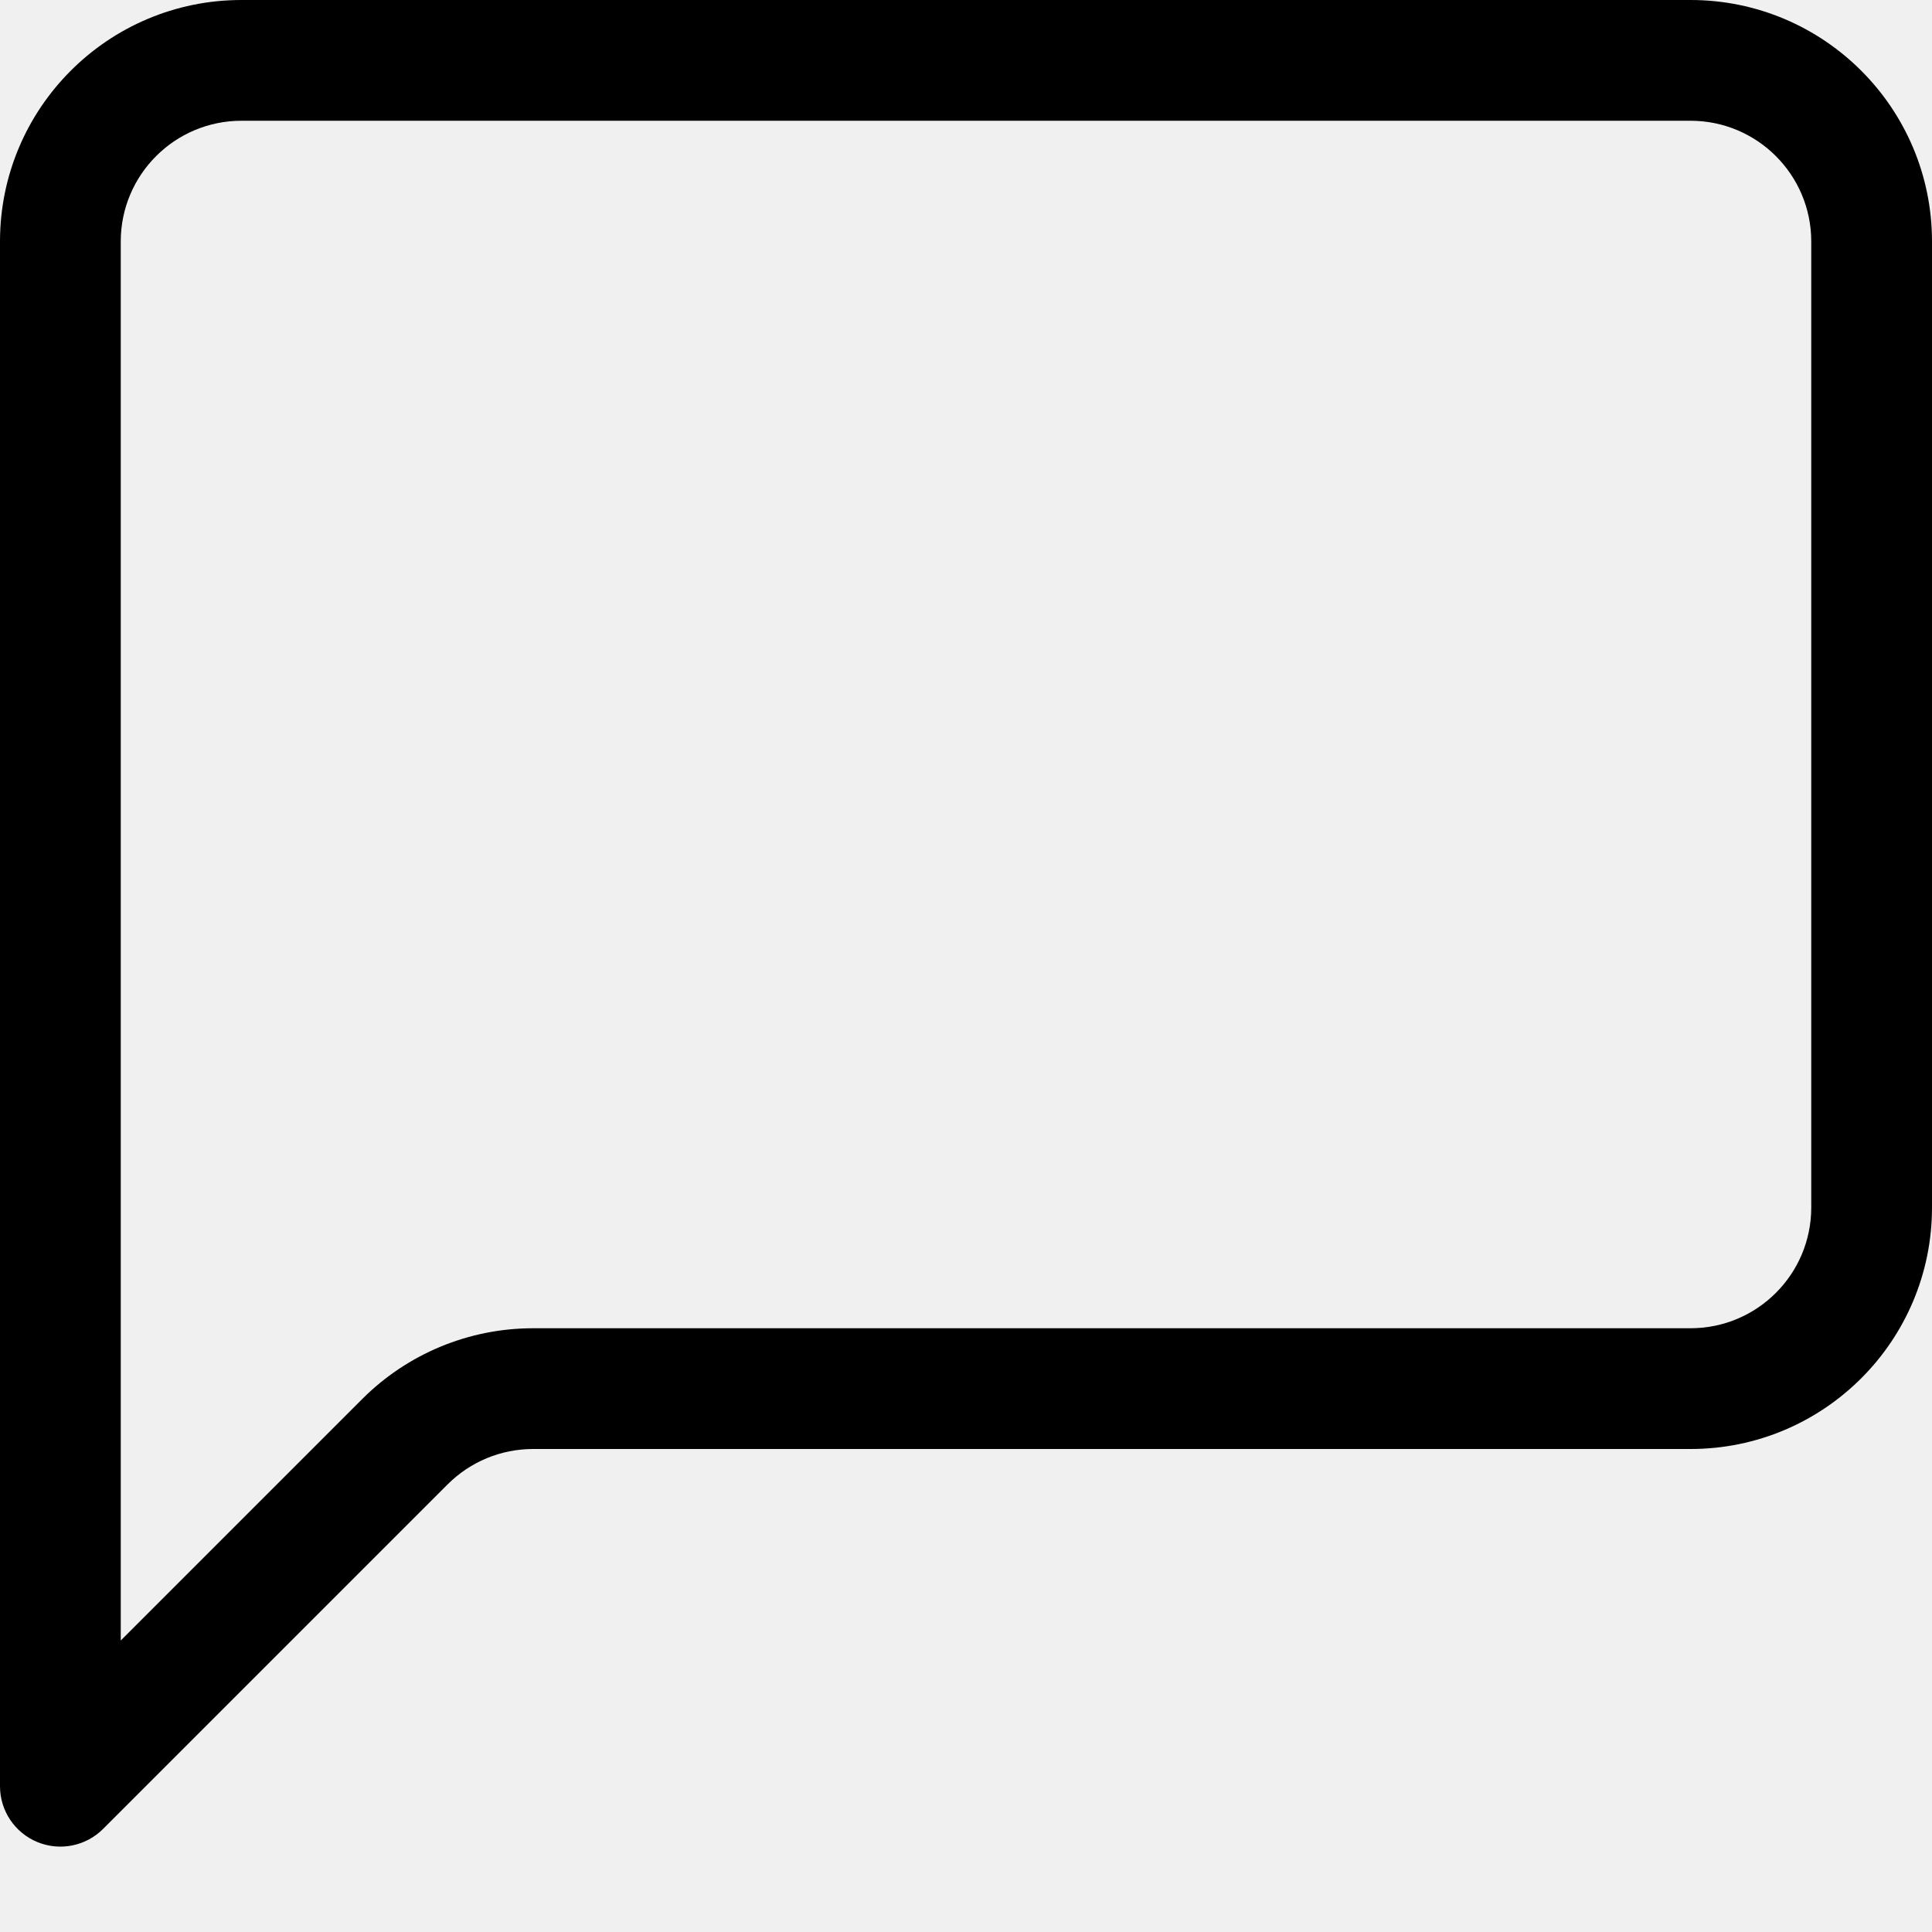
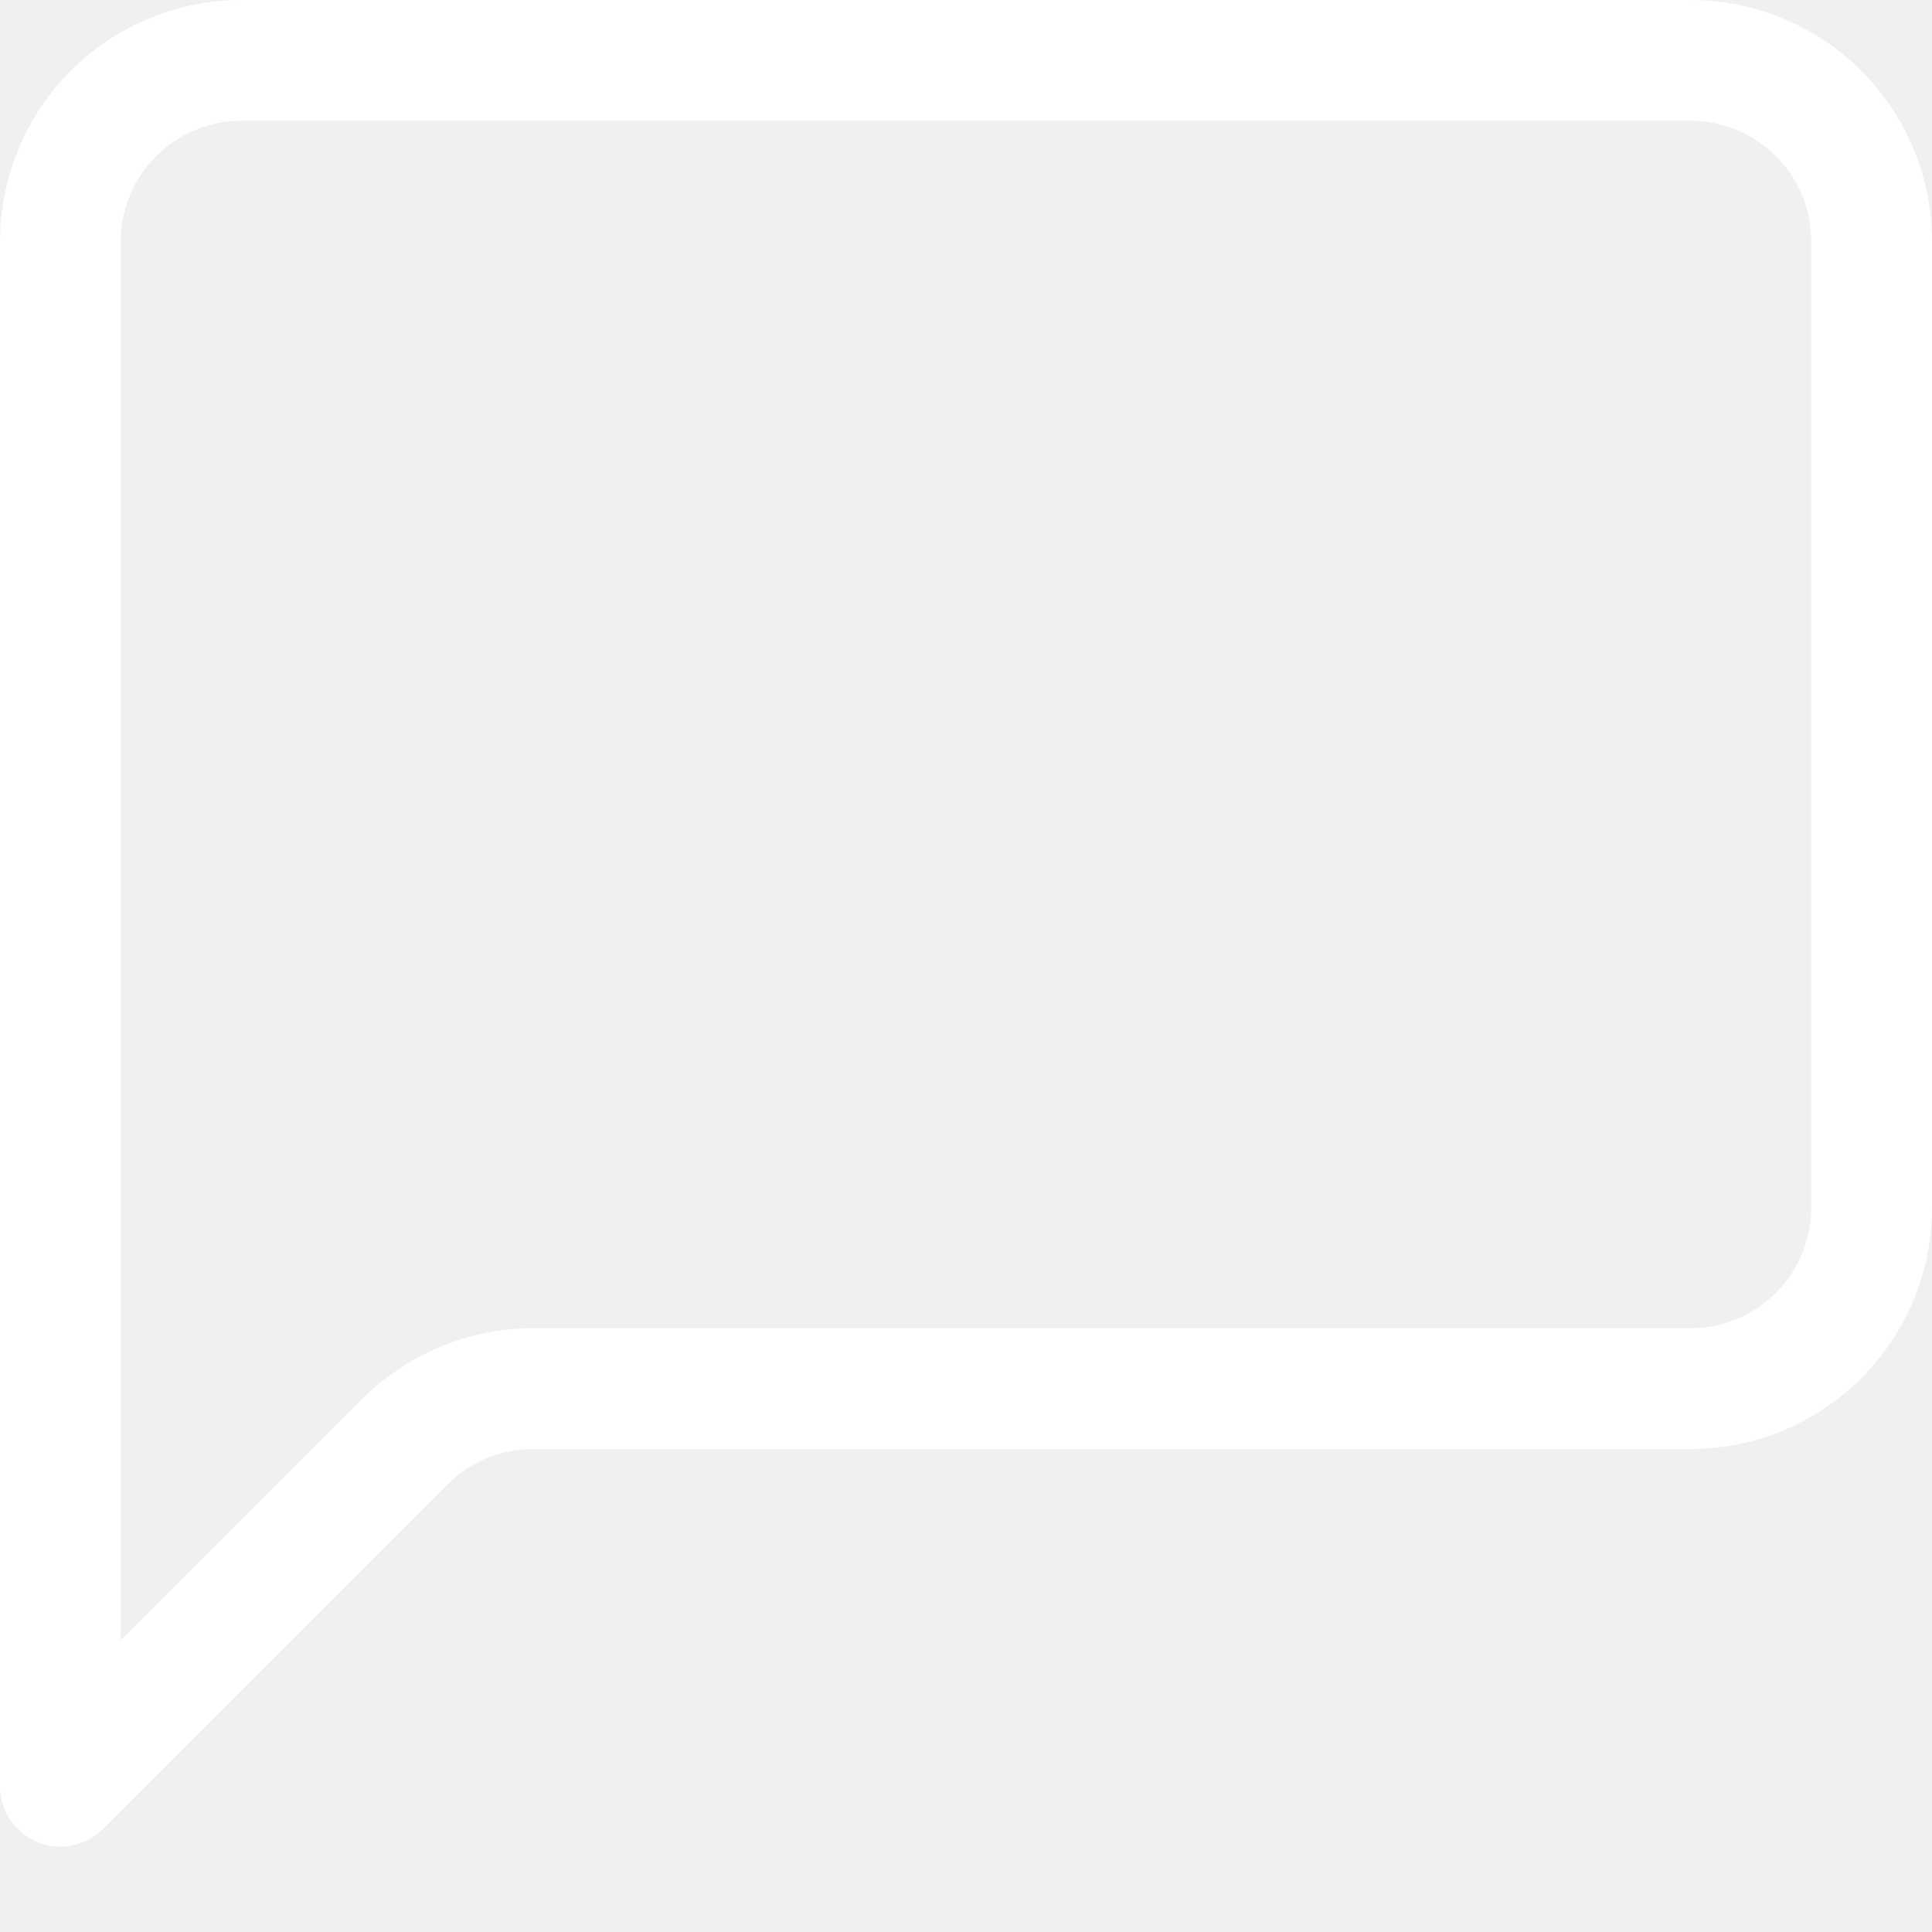
- <svg xmlns="http://www.w3.org/2000/svg" width="16" height="16" fill="currentColor" class="bi bi-chat-left" viewBox="0 0 16 16">
-   <path d="M14 1a1 1 0 0 1 1 1v8a1 1 0 0 1-1 1H4.414A2 2 0 0 0 3 11.586l-2 2V2a1 1 0 0 1 1-1zM2 0a2 2 0 0 0-2 2v12.793a.5.5 0 0 0 .854.353l2.853-2.853A1 1 0 0 1 4.414 12H14a2 2 0 0 0 2-2V2a2 2 0 0 0-2-2z" />
+ <svg xmlns="http://www.w3.org/2000/svg" width="16" height="16" viewBox="0 0 16 16" fill="none">
+   <path d="M14 1C14.265 1 14.52 1.105 14.707 1.293C14.895 1.48 15 1.735 15 2V10C15 10.265 14.895 10.52 14.707 10.707C14.52 10.895 14.265 11 14 11H4.414C3.884 11 3.375 11.211 3 11.586L1 13.586V2C1 1.735 1.105 1.48 1.293 1.293C1.48 1.105 1.735 1 2 1H14ZM2 0C1.47 0 0.961 0.211 0.586 0.586C0.211 0.961 0 1.47 0 2L0 14.793C2.10149e-05 14.892 0.029 14.989 0.084 15.071C0.139 15.153 0.218 15.217 0.309 15.255C0.4 15.293 0.501 15.303 0.598 15.283C0.695 15.264 0.784 15.216 0.854 15.146L3.707 12.293C3.894 12.105 4.149 12 4.414 12H14C14.53 12 15.039 11.789 15.414 11.414C15.789 11.039 16 10.53 16 10V2C16 1.47 15.789 0.961 15.414 0.586C15.039 0.211 14.53 0 14 0L2 0Z" fill="white" />
</svg>
